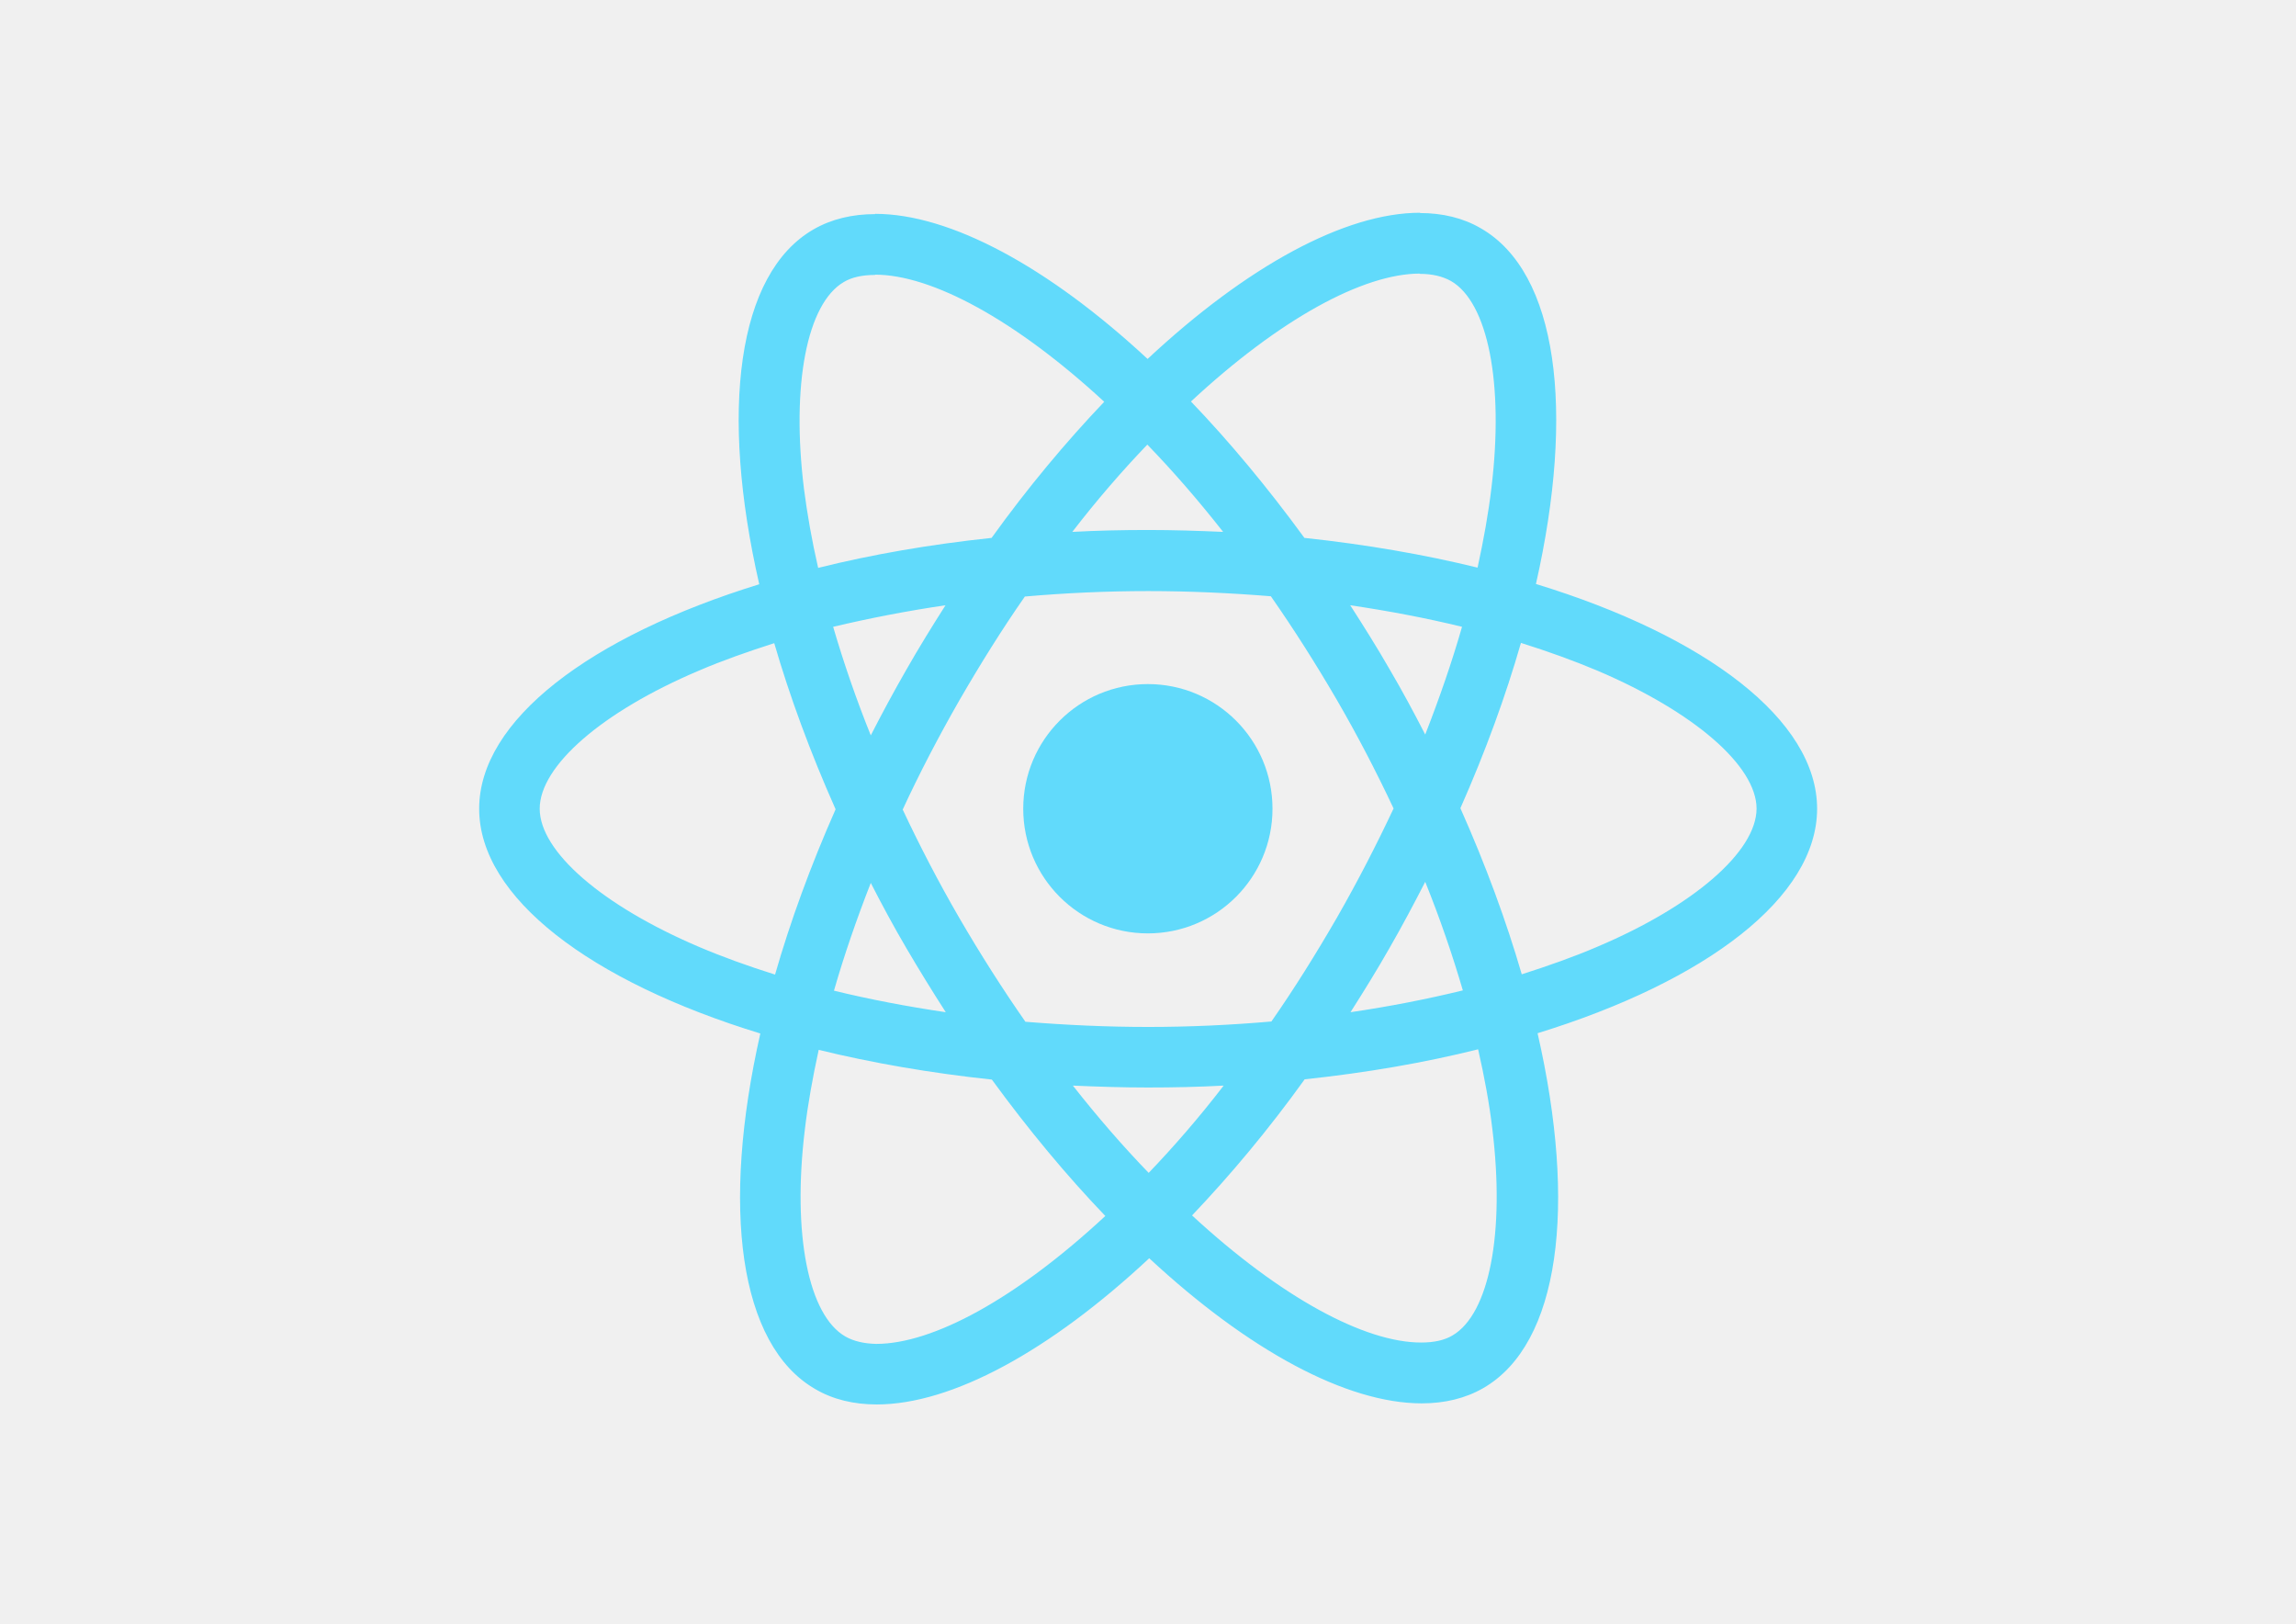
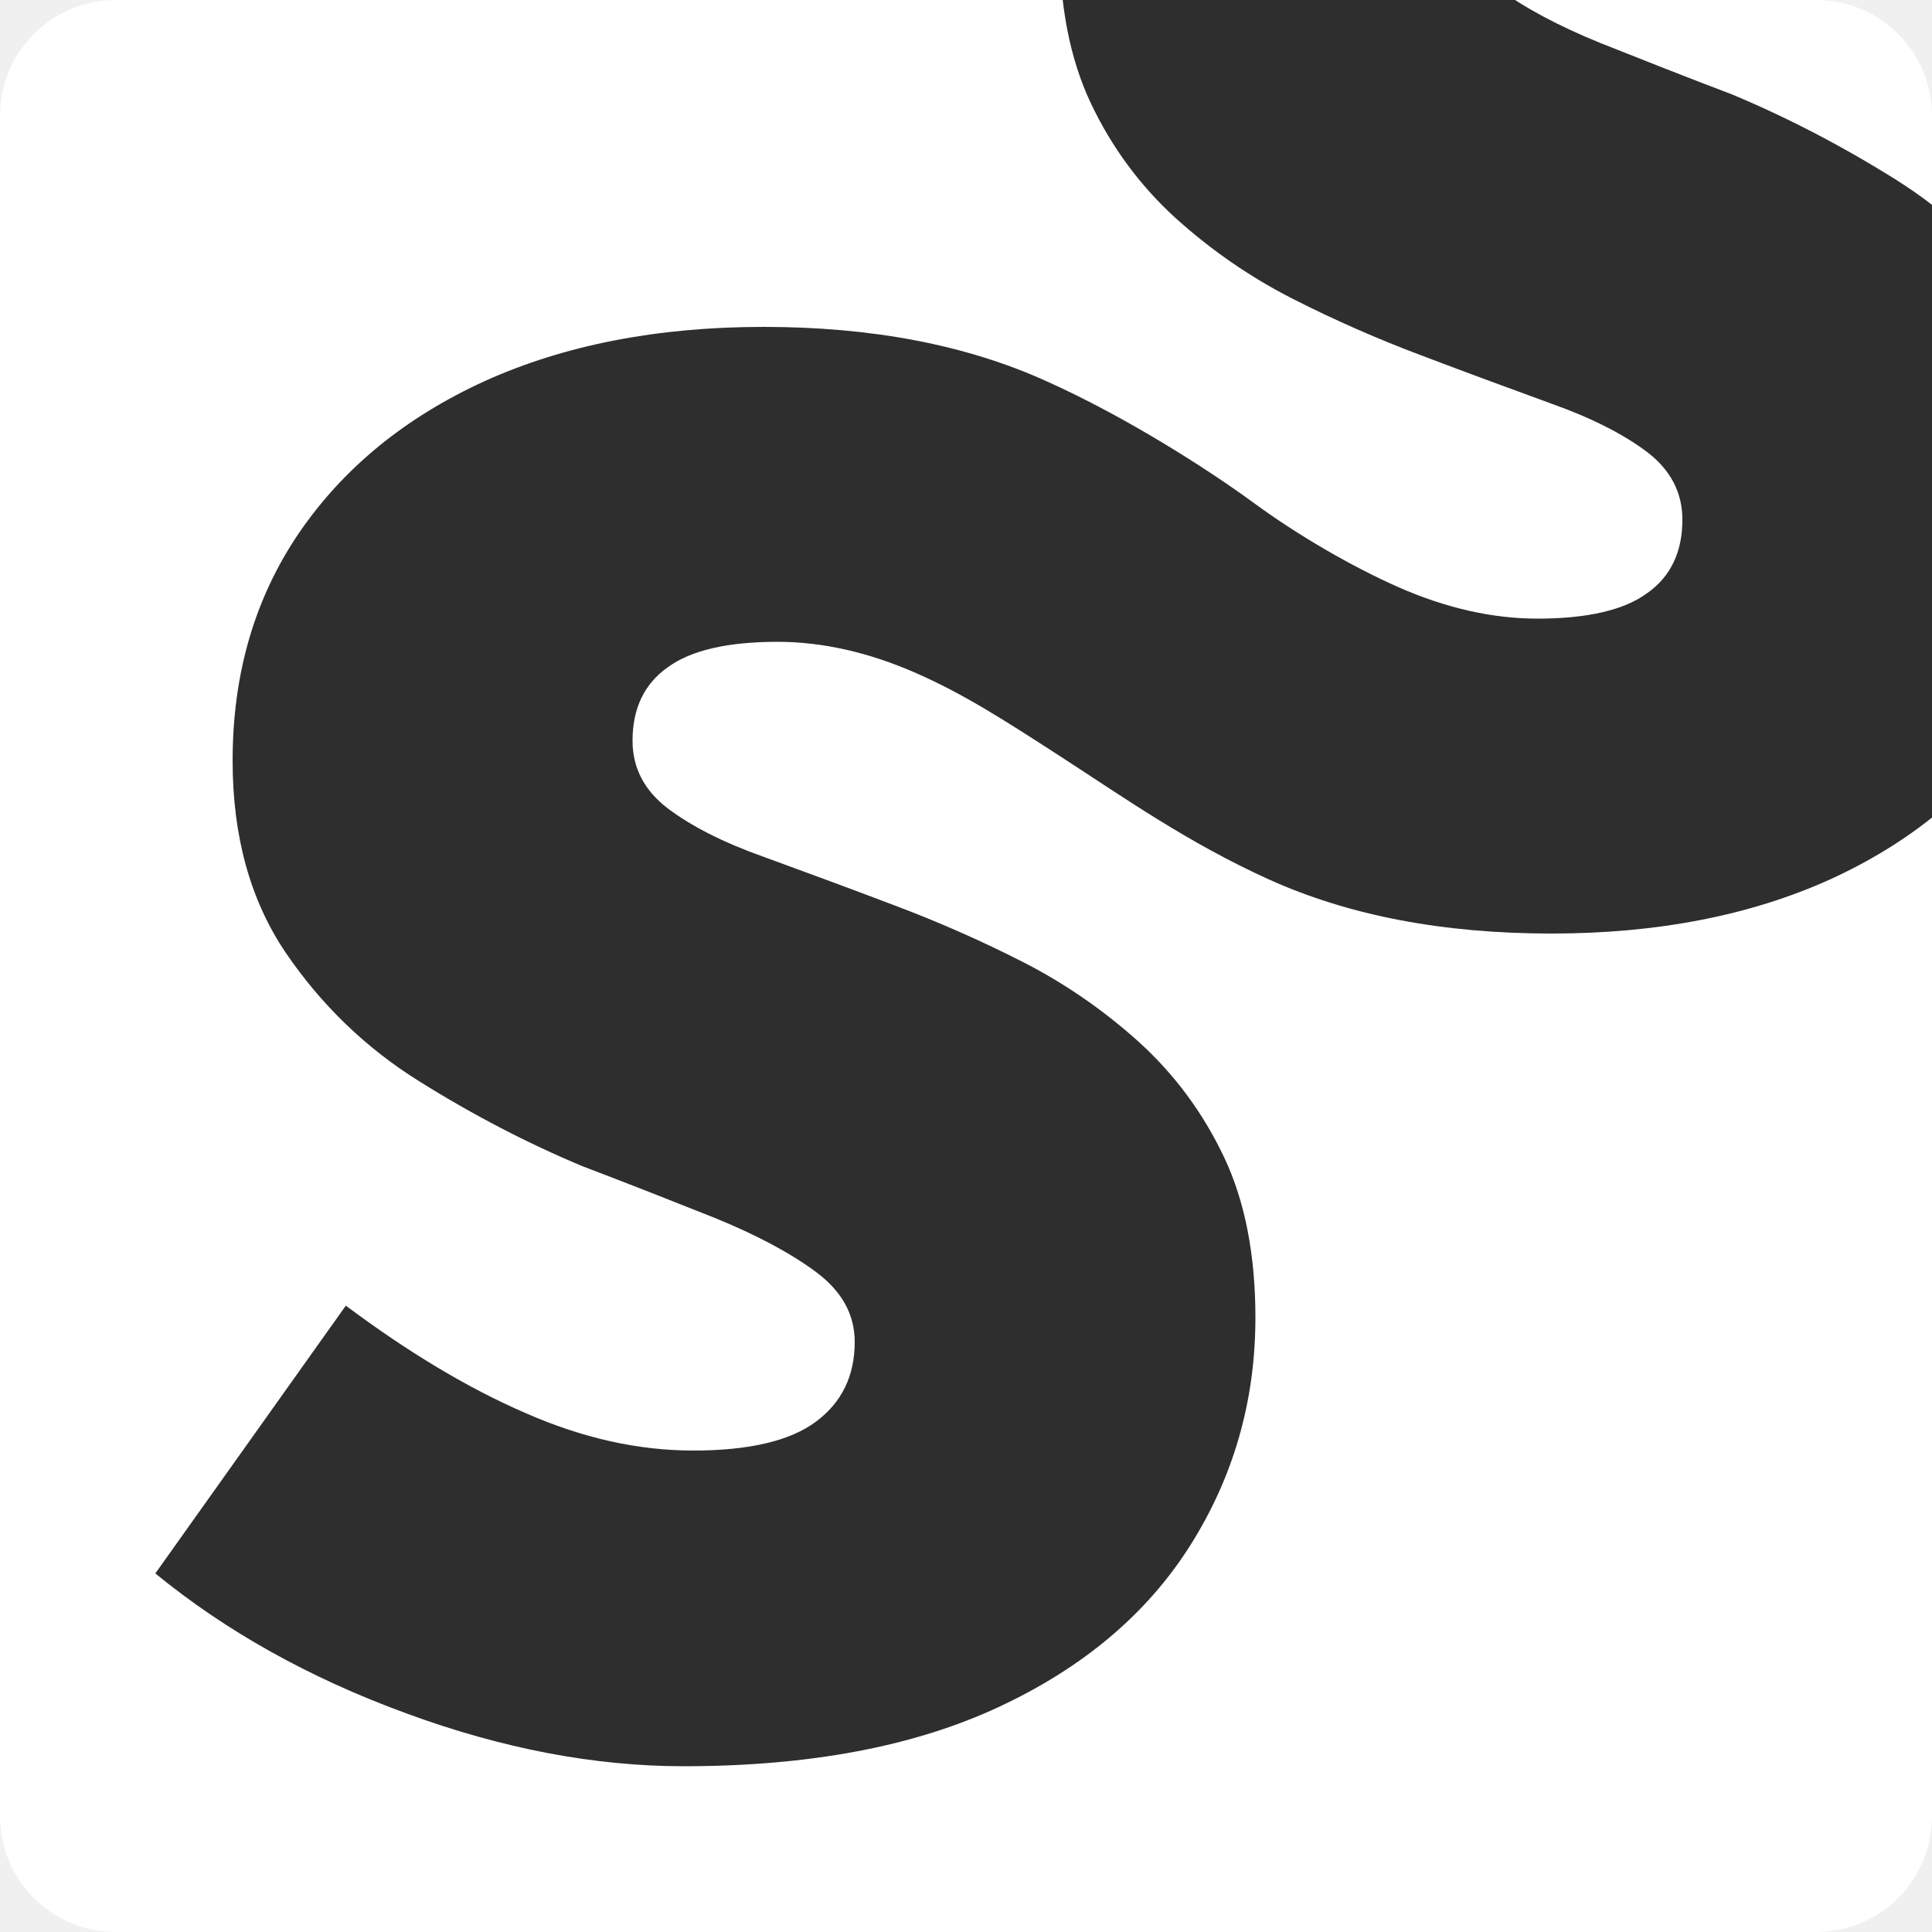
- <svg xmlns="http://www.w3.org/2000/svg" viewBox="0 0 841.9 595.3">
-   <g fill="#61DAFB">
-     <path d="M666.3 296.5c0-32.5-40.7-63.3-103.1-82.4 14.4-63.6 8-114.2-20.2-130.4-6.5-3.8-14.1-5.6-22.4-5.6v22.3c4.6 0 8.3.9 11.4 2.6 13.6 7.8 19.5 37.5 14.9 75.7-1.1 9.4-2.9 19.3-5.1 29.4-19.6-4.8-41-8.5-63.5-10.9-13.5-18.5-27.5-35.3-41.6-50 32.6-30.3 63.2-46.9 84-46.9V78c-27.5 0-63.5 19.6-99.9 53.6-36.4-33.8-72.4-53.2-99.9-53.2v22.3c20.7 0 51.4 16.5 84 46.6-14 14.7-28 31.4-41.3 49.9-22.6 2.4-44 6.1-63.6 11-2.3-10-4-19.7-5.2-29-4.7-38.2 1.1-67.9 14.6-75.8 3-1.8 6.9-2.6 11.5-2.6V78.5c-8.4 0-16 1.8-22.6 5.6-28.1 16.2-34.4 66.7-19.9 130.1-62.2 19.2-102.7 49.9-102.7 82.3 0 32.5 40.7 63.3 103.1 82.4-14.4 63.6-8 114.2 20.2 130.4 6.5 3.8 14.1 5.6 22.5 5.6 27.5 0 63.5-19.6 99.9-53.6 36.4 33.8 72.4 53.2 99.9 53.2 8.4 0 16-1.8 22.6-5.6 28.1-16.2 34.4-66.7 19.9-130.1 62-19.1 102.5-49.9 102.5-82.3zm-130.2-66.7c-3.7 12.9-8.3 26.2-13.5 39.5-4.1-8-8.4-16-13.1-24-4.6-8-9.5-15.8-14.4-23.4 14.2 2.1 27.9 4.7 41 7.9zm-45.8 106.5c-7.8 13.5-15.8 26.3-24.1 38.2-14.9 1.3-30 2-45.2 2-15.1 0-30.2-.7-45-1.9-8.3-11.9-16.4-24.6-24.2-38-7.6-13.1-14.5-26.4-20.8-39.8 6.2-13.4 13.2-26.8 20.7-39.9 7.8-13.5 15.8-26.3 24.1-38.2 14.9-1.3 30-2 45.2-2 15.1 0 30.2.7 45 1.9 8.3 11.9 16.4 24.6 24.2 38 7.6 13.1 14.5 26.4 20.8 39.8-6.3 13.4-13.2 26.8-20.7 39.9zm32.3-13c5.4 13.4 10 26.8 13.8 39.8-13.1 3.2-26.9 5.9-41.2 8 4.9-7.7 9.8-15.6 14.4-23.7 4.6-8 8.9-16.1 13-24.1zM421.2 430c-9.3-9.6-18.6-20.3-27.8-32 9 .4 18.2.7 27.5.7 9.4 0 18.7-.2 27.8-.7-9 11.7-18.3 22.4-27.5 32zm-74.4-58.9c-14.2-2.1-27.9-4.7-41-7.9 3.7-12.9 8.3-26.2 13.5-39.5 4.1 8 8.4 16 13.1 24 4.7 8 9.5 15.8 14.4 23.4zM420.7 163c9.3 9.6 18.6 20.3 27.8 32-9-.4-18.2-.7-27.5-.7-9.4 0-18.7.2-27.8.7 9-11.7 18.3-22.4 27.5-32zm-74 58.9c-4.9 7.7-9.8 15.6-14.4 23.7-4.6 8-8.9 16-13 24-5.4-13.4-10-26.8-13.8-39.8 13.1-3.1 26.9-5.8 41.2-7.9zm-90.5 125.2c-35.4-15.1-58.3-34.9-58.3-50.6 0-15.7 22.9-35.6 58.3-50.6 8.6-3.7 18-7 27.7-10.1 5.7 19.6 13.2 40 22.5 60.9-9.2 20.8-16.6 41.1-22.2 60.6-9.9-3.1-19.3-6.5-28-10.2zM310 490c-13.6-7.8-19.5-37.5-14.9-75.7 1.1-9.4 2.9-19.3 5.1-29.4 19.6 4.8 41 8.5 63.5 10.9 13.5 18.5 27.5 35.3 41.6 50-32.6 30.3-63.2 46.9-84 46.9-4.5-.1-8.3-1-11.3-2.7zm237.2-76.2c4.7 38.2-1.1 67.9-14.6 75.8-3 1.8-6.9 2.6-11.5 2.6-20.7 0-51.4-16.5-84-46.6 14-14.7 28-31.4 41.3-49.9 22.6-2.4 44-6.1 63.6-11 2.3 10.1 4.1 19.8 5.2 29.1zm38.5-66.7c-8.6 3.7-18 7-27.7 10.1-5.7-19.6-13.2-40-22.5-60.9 9.2-20.8 16.6-41.1 22.2-60.6 9.9 3.1 19.3 6.5 28.1 10.2 35.4 15.1 58.3 34.9 58.3 50.6-.1 15.7-23 35.6-58.4 50.6zM320.8 78.4z" />
-     <circle cx="420.9" cy="296.5" r="45.7" />
-     <path d="M520.5 78.1z" />
-   </g>
+ <svg xmlns="http://www.w3.org/2000/svg" version="1.1" id="Layer_1" x="0px" y="0px" viewBox="0 0 500 500" style="enable-background:new 0 0 500 500;" xml:space="preserve">
+   <style type="text/css">
+ 	.st0{fill:#FFFFFF;}
+ 	.st1{fill:#2E2E2F;}
+ </style>
+   <path class="st0" d="M470,500H30c-16.6,0-30-13.4-30-30V30C0,13.4,13.4,0,30,0h440c16.6,0,30,13.4,30,30v440  C500,486.6,486.6,500,470,500z" />
+   <path class="st1" d="M490.5,46.4c-13.9-8.7-28-16-42.1-21.9c-12.1-4.6-23.5-9.1-34.3-13.4c-10.8-4.4-19.6-9.1-26.2-14  c-6.7-5-10-11-10-18.1c0-8.7,3.3-15.6,10-20.6c6.7-5,17.3-7.5,31.8-7.5c14.2,0,28.6,3.2,43.4,9.7c14.8,6.4,30.3,15.7,46.5,27.8  L558.9-81c-18.3-15-40-27.1-64.9-36.2c-25-9.2-48.9-13.7-71.8-13.7c-32.5,0-59.6,5.1-81.5,15.3c-21.9,10.2-38.4,24.1-49.6,41.8  c-11.2,17.7-16.9,37.4-16.9,59c0,16.2,2.7,30.1,8.1,41.5c5.4,11.4,12.7,21.3,21.9,29.7c9.2,8.3,19.3,15.3,30.3,20.9  c11,5.6,22.2,10.5,33.4,14.7c12.1,4.6,23.3,8.7,33.7,12.5c10.4,3.7,18.6,7.9,24.7,12.5c6,4.6,9.1,10.4,9.1,17.5c0,8.3-3,14.7-9.1,19  c-6,4.4-15.5,6.6-28.4,6.6c-11.6,0-23.6-2.7-35.9-8.1c-12.2-5.4-26-13.4-37.6-21.9s-32.9-22.2-53.7-31.5c-20.8-9.4-45.2-14-73.1-14  c-27.5,0-51.5,4.7-72.1,14c-20.6,9.4-36.6,22.5-48.1,39.3c-11.5,16.9-17.2,36.5-17.2,59c0,19.6,4.6,36.1,13.7,49.6  c9.2,13.5,20.7,24.7,34.7,33.4c13.9,8.7,28,16,42.1,21.9c12.1,4.6,23.5,9.1,34.3,13.4c10.8,4.4,19.6,9.1,26.2,14  c6.7,5,10,11,10,18.1c0,8.7-3.3,15.6-10,20.6c-6.7,5-17.3,7.5-31.8,7.5c-14.2,0-28.6-3.2-43.4-9.7c-14.8-6.4-30.3-15.7-46.5-27.8  l-49.3,69.3c18.3,15,40,27.1,64.9,36.2c25,9.2,48.9,13.7,71.8,13.7c32.5,0,59.6-5.1,81.5-15.3s38.4-24.1,49.6-41.8  c11.2-17.7,16.9-37.4,16.9-59c0-16.2-2.7-30.1-8.1-41.5c-5.4-11.4-12.7-21.3-21.9-29.7c-9.2-8.3-19.3-15.3-30.3-20.9  c-11-5.6-22.2-10.5-33.4-14.7c-12.1-4.6-23.3-8.7-33.7-12.5c-10.4-3.7-18.6-7.9-24.7-12.5c-6-4.6-9.1-10.4-9.1-17.5  c0-8.3,3-14.7,9.1-19c6-4.4,15.5-6.6,28.4-6.6c11.6,0,23.6,2.7,35.9,8.1c12.2,5.4,21.8,11.5,37.7,21.8s32.8,22.2,53.6,31.6  c20.8,9.4,45.2,14,73.1,14c27.5,0,51.5-4.7,72.1-14c20.6-9.4,36.6-22.5,48.1-39.3c11.5-16.9,17.2-36.5,17.2-59  c0-19.6-4.6-36.1-13.7-49.6C516,66.3,504.4,55.1,490.5,46.4z" />
</svg>
